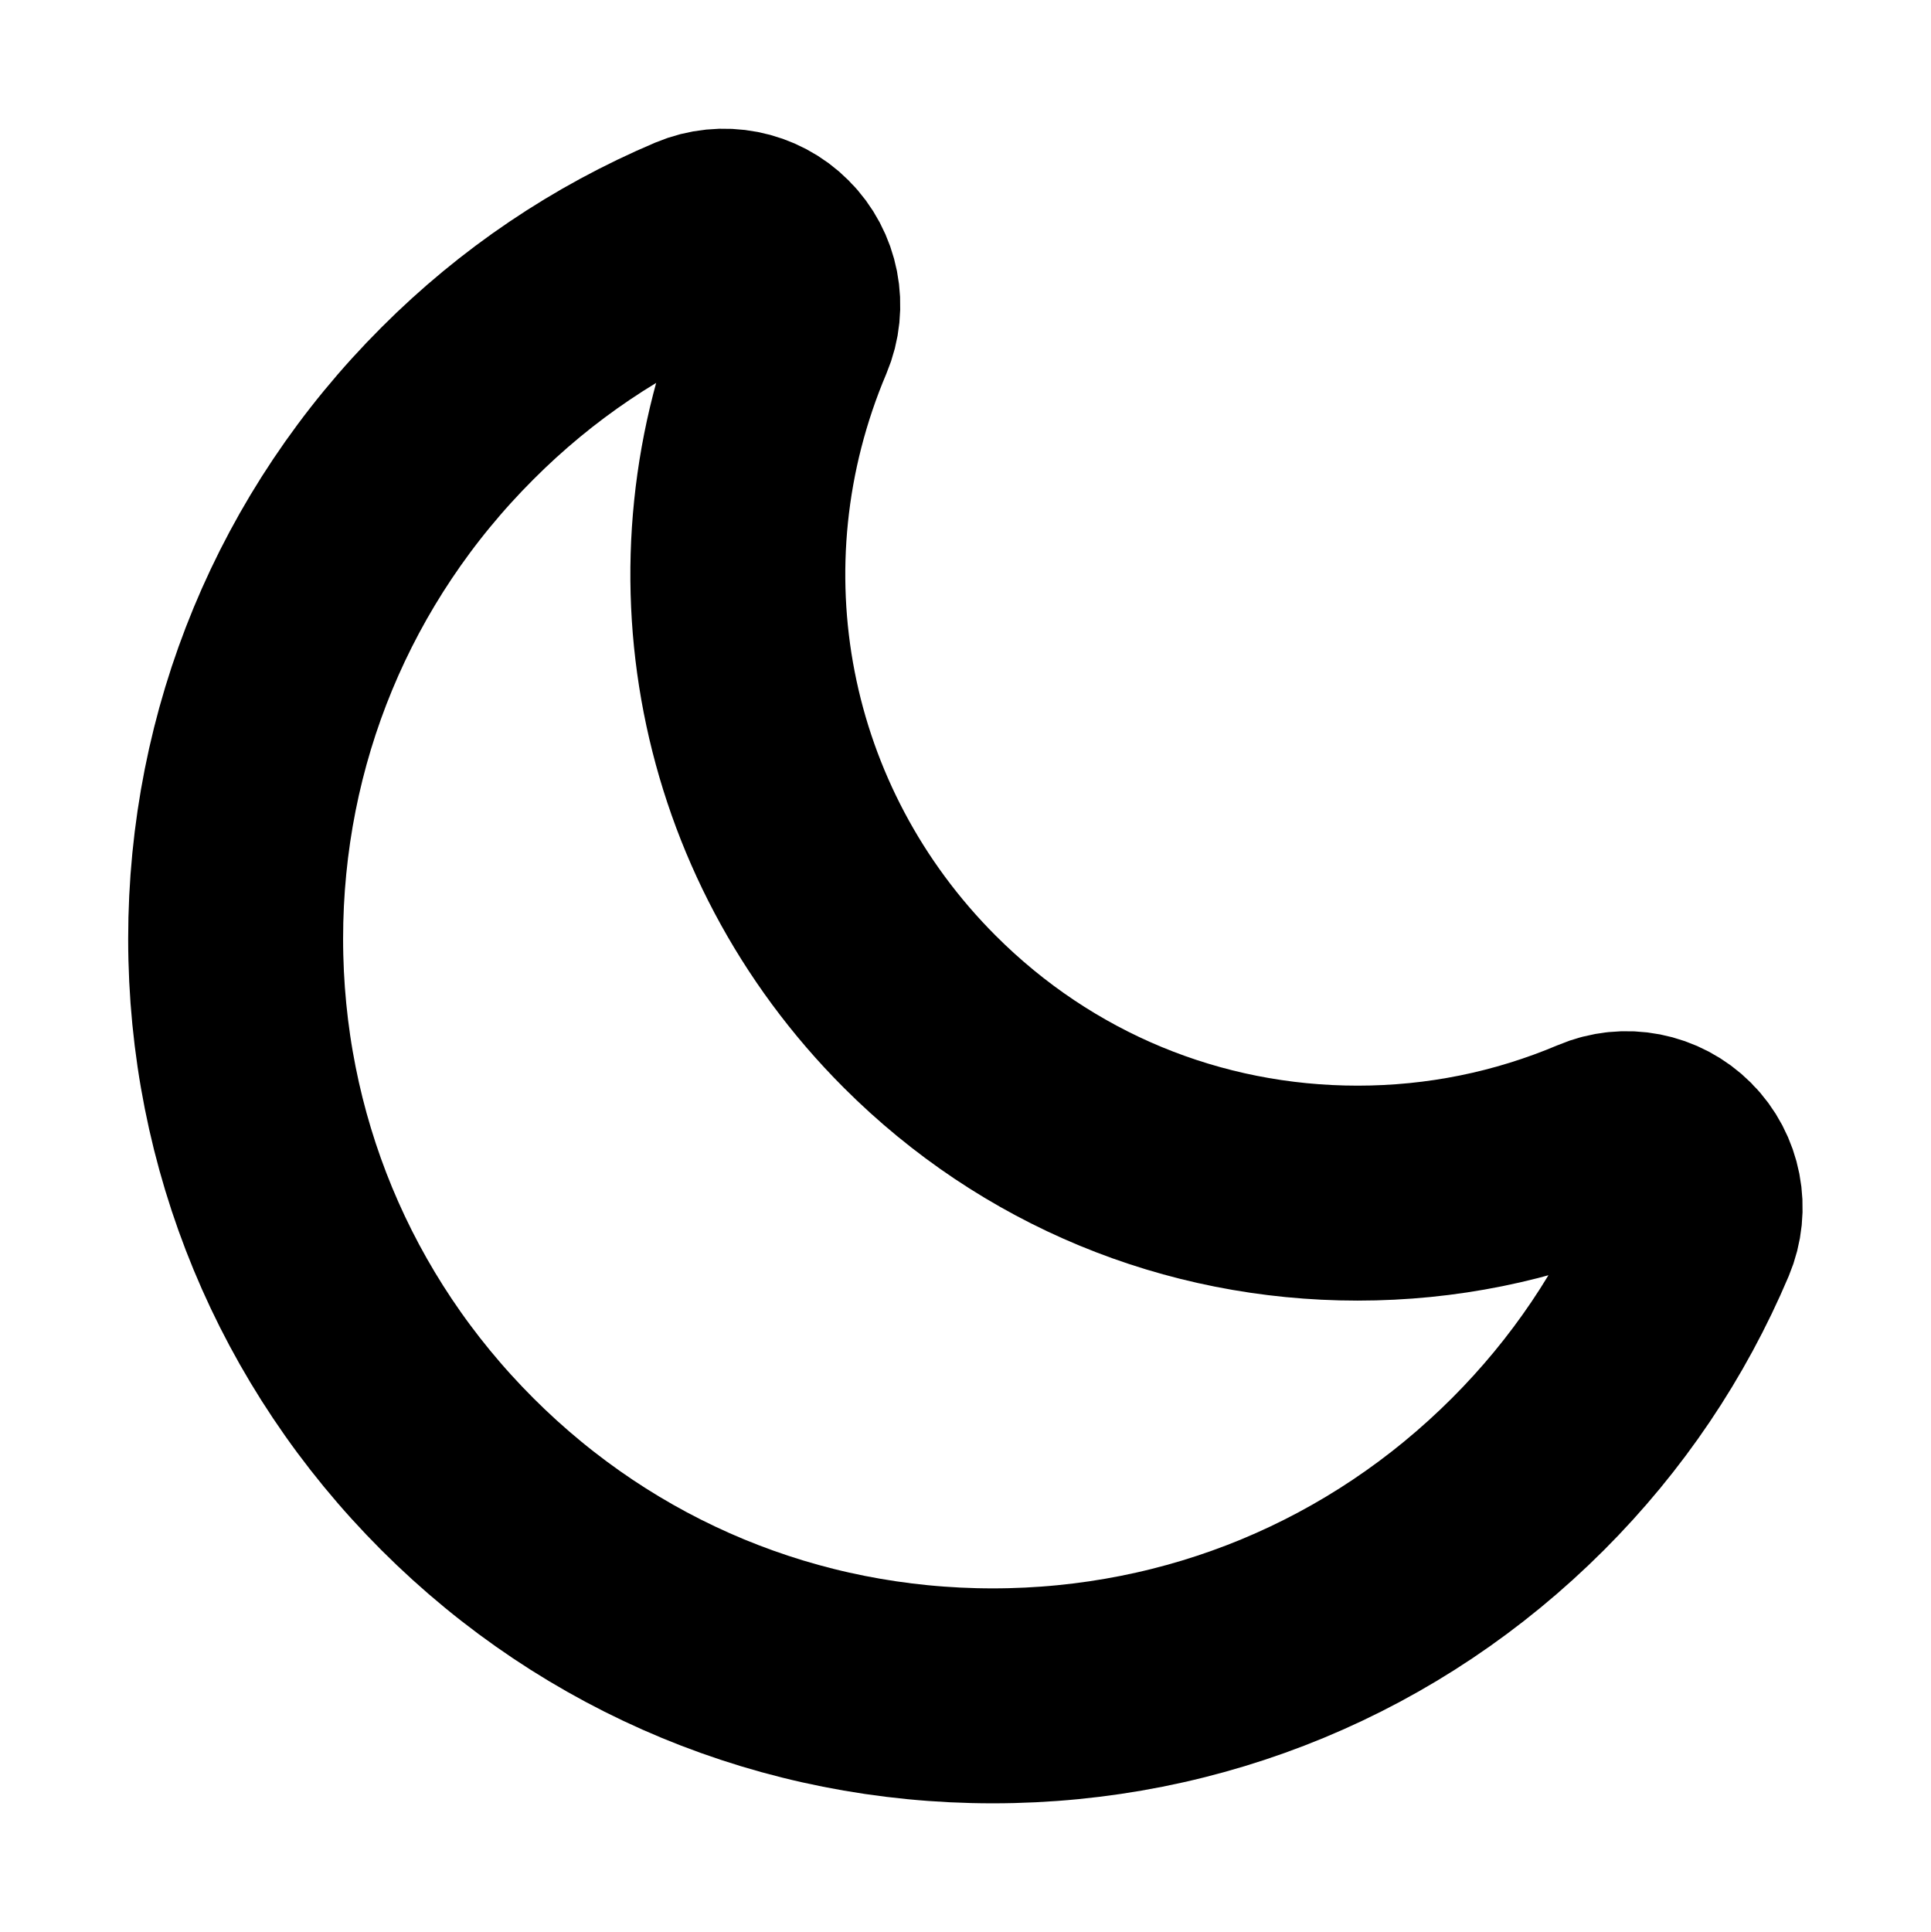
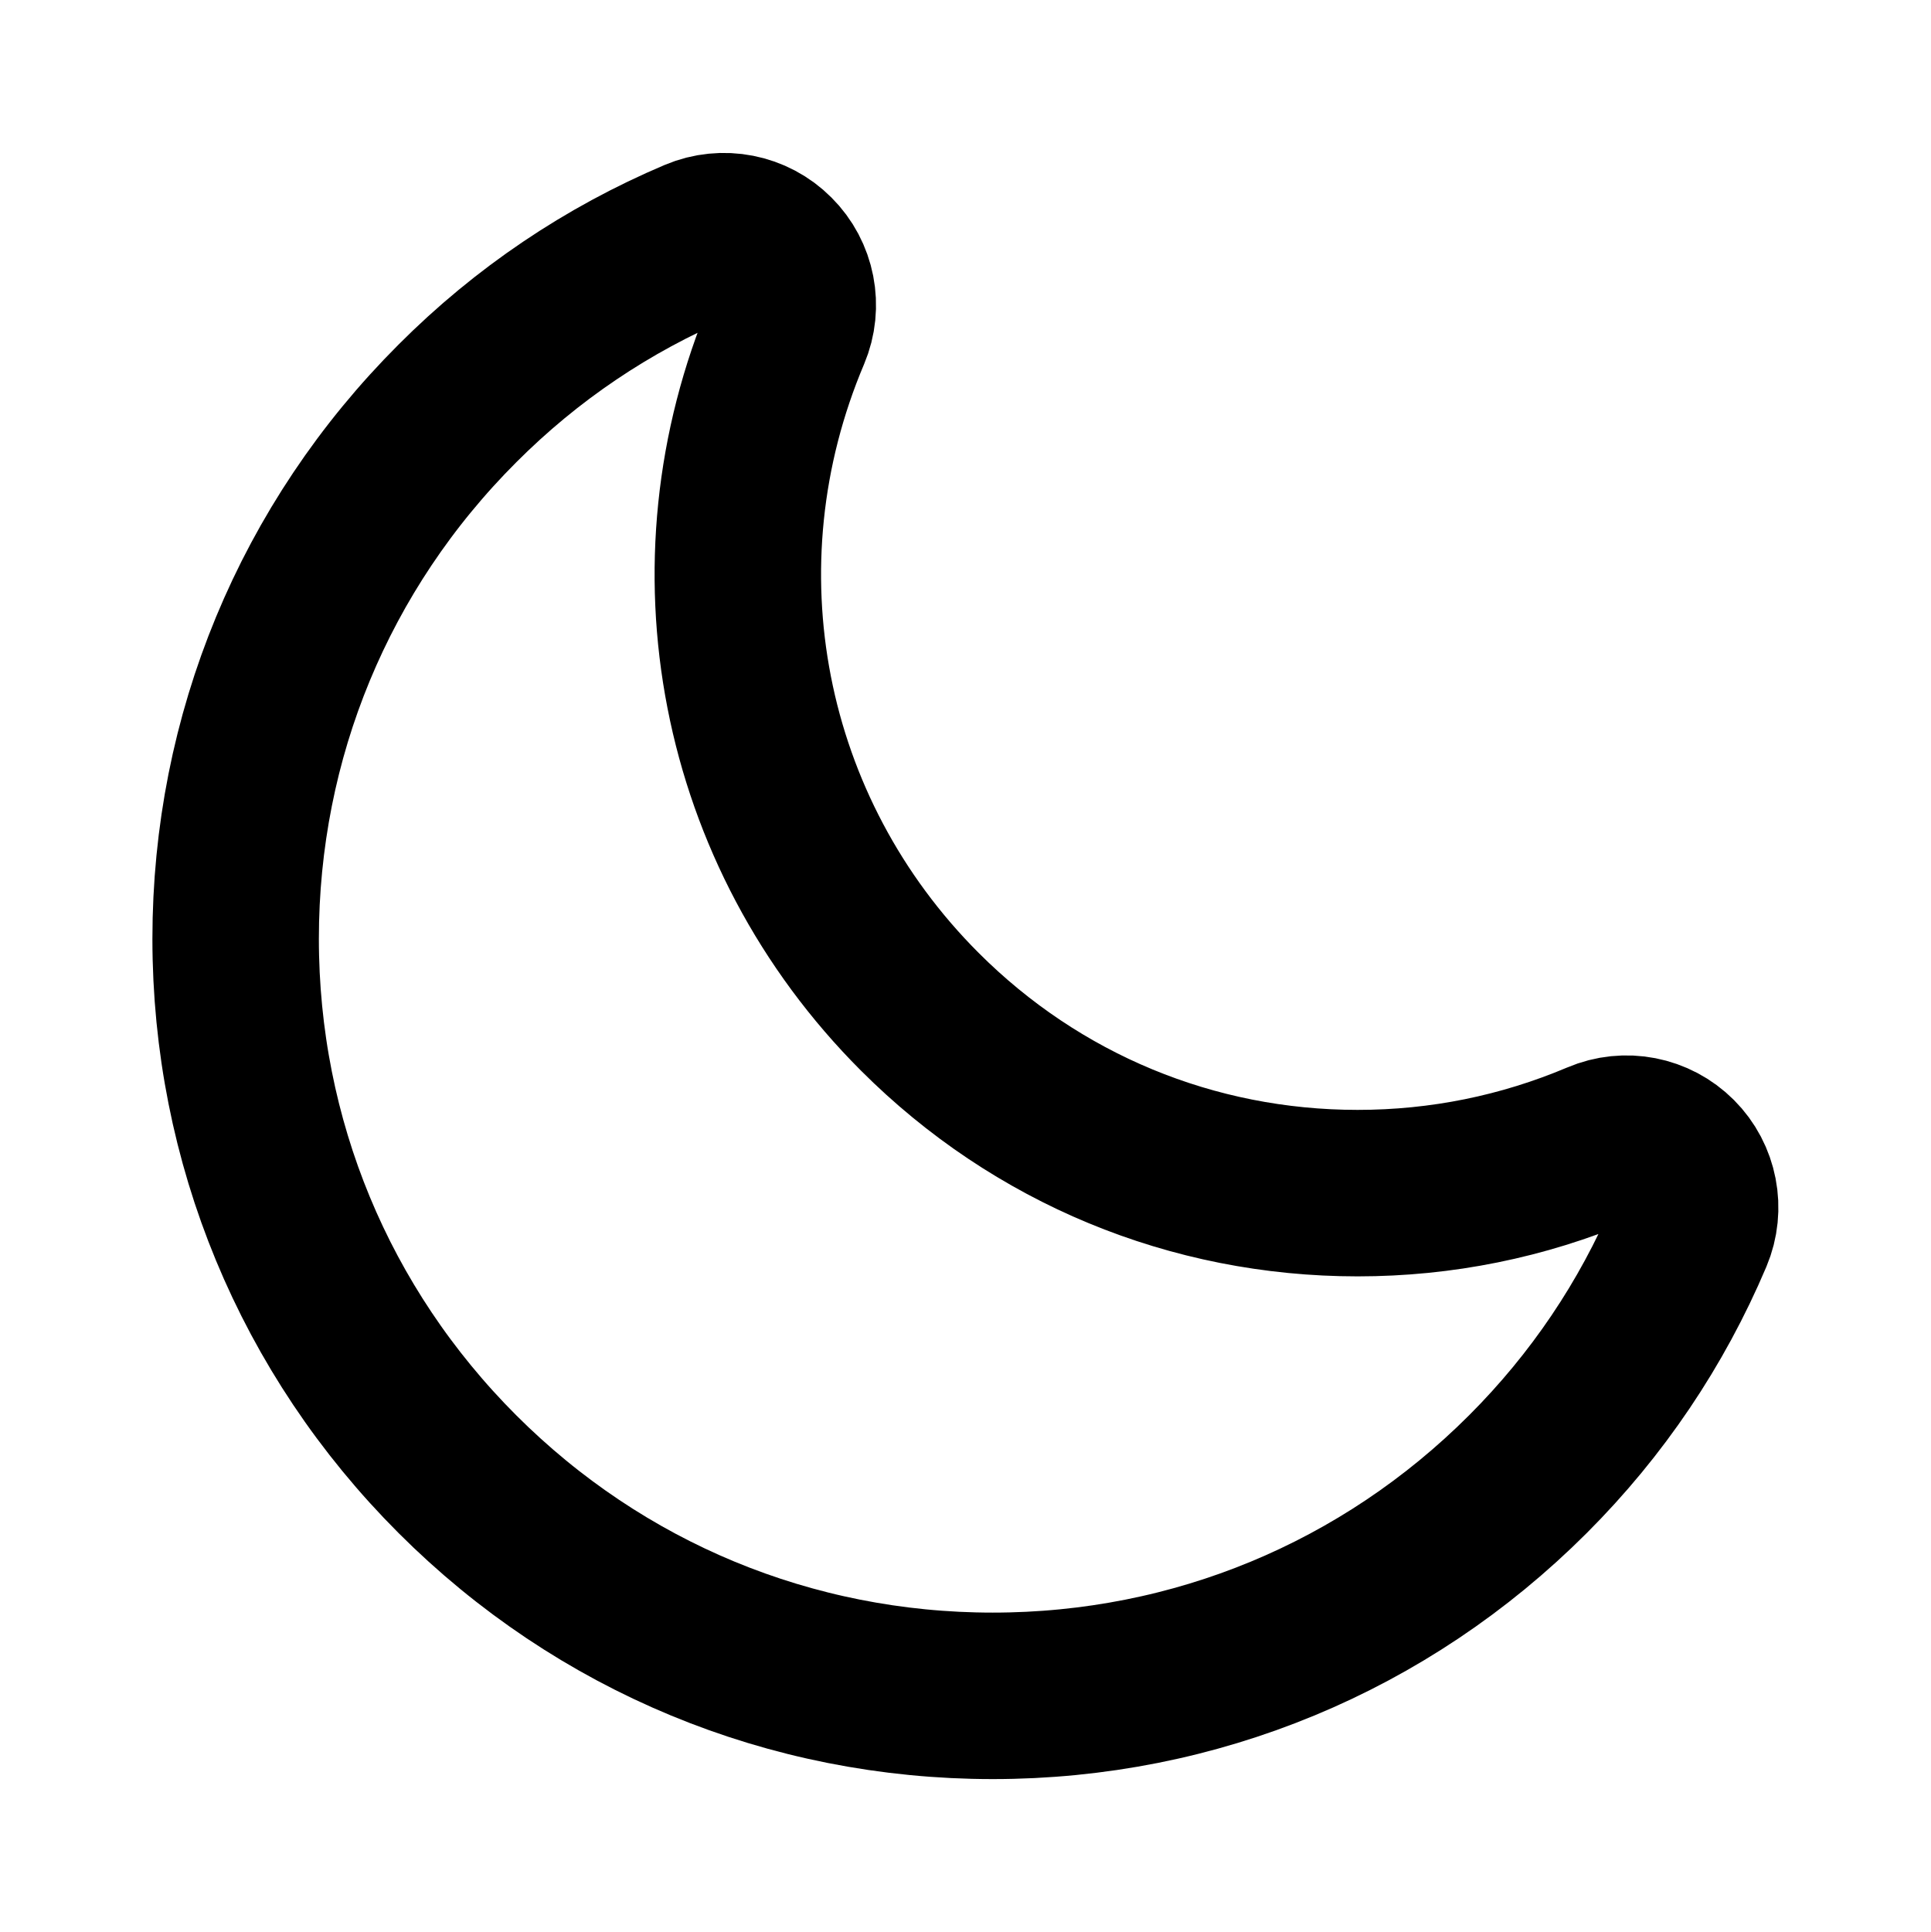
<svg xmlns="http://www.w3.org/2000/svg" version="1.1" viewBox="0 0 15.938 15.945" id="svg2">
  <defs id="defs2" />
-   <path d="M 13.826,9.564 C 13.662,9.4 13.416,9.352 13.203,9.443 12.569,9.711 11.897,9.847 11.206,9.847 9.841,9.847 8.557,9.315 7.592,8.35 6.111,6.869 5.682,4.667 6.499,2.739 6.589,2.526 6.541,2.279 6.377,2.116 6.214,1.952 5.967,1.904 5.754,1.994 5.013,2.308 4.347,2.757 3.776,3.329 2.595,4.509 1.945,6.079 1.945,7.748 c 1.445e-4,1.669 0.65,3.238 1.83,4.418 1.18,1.18 2.75,1.83 4.419,1.83 1.669,0 3.238,-0.65 4.418,-1.83 0.572,-0.572 1.021,-1.238 1.335,-1.979 0.09,-0.213 0.042,-0.46 -0.121,-0.623 z" id="path1-0" style="fill:none;stroke:#000000;stroke-width:1.774;stroke-dasharray:none;stroke-opacity:1" />
+   <path d="M 13.826,9.564 C 13.662,9.4 13.416,9.352 13.203,9.443 12.569,9.711 11.897,9.847 11.206,9.847 9.841,9.847 8.557,9.315 7.592,8.35 6.111,6.869 5.682,4.667 6.499,2.739 6.589,2.526 6.541,2.279 6.377,2.116 6.214,1.952 5.967,1.904 5.754,1.994 5.013,2.308 4.347,2.757 3.776,3.329 2.595,4.509 1.945,6.079 1.945,7.748 c 1.445e-4,1.669 0.65,3.238 1.83,4.418 1.18,1.18 2.75,1.83 4.419,1.83 1.669,0 3.238,-0.65 4.418,-1.83 0.572,-0.572 1.021,-1.238 1.335,-1.979 0.09,-0.213 0.042,-0.46 -0.121,-0.623 z" id="path1-0" style="fill:none;stroke:#000000;stroke-width:1.374;stroke-dasharray:none;stroke-opacity:1" />
</svg>
